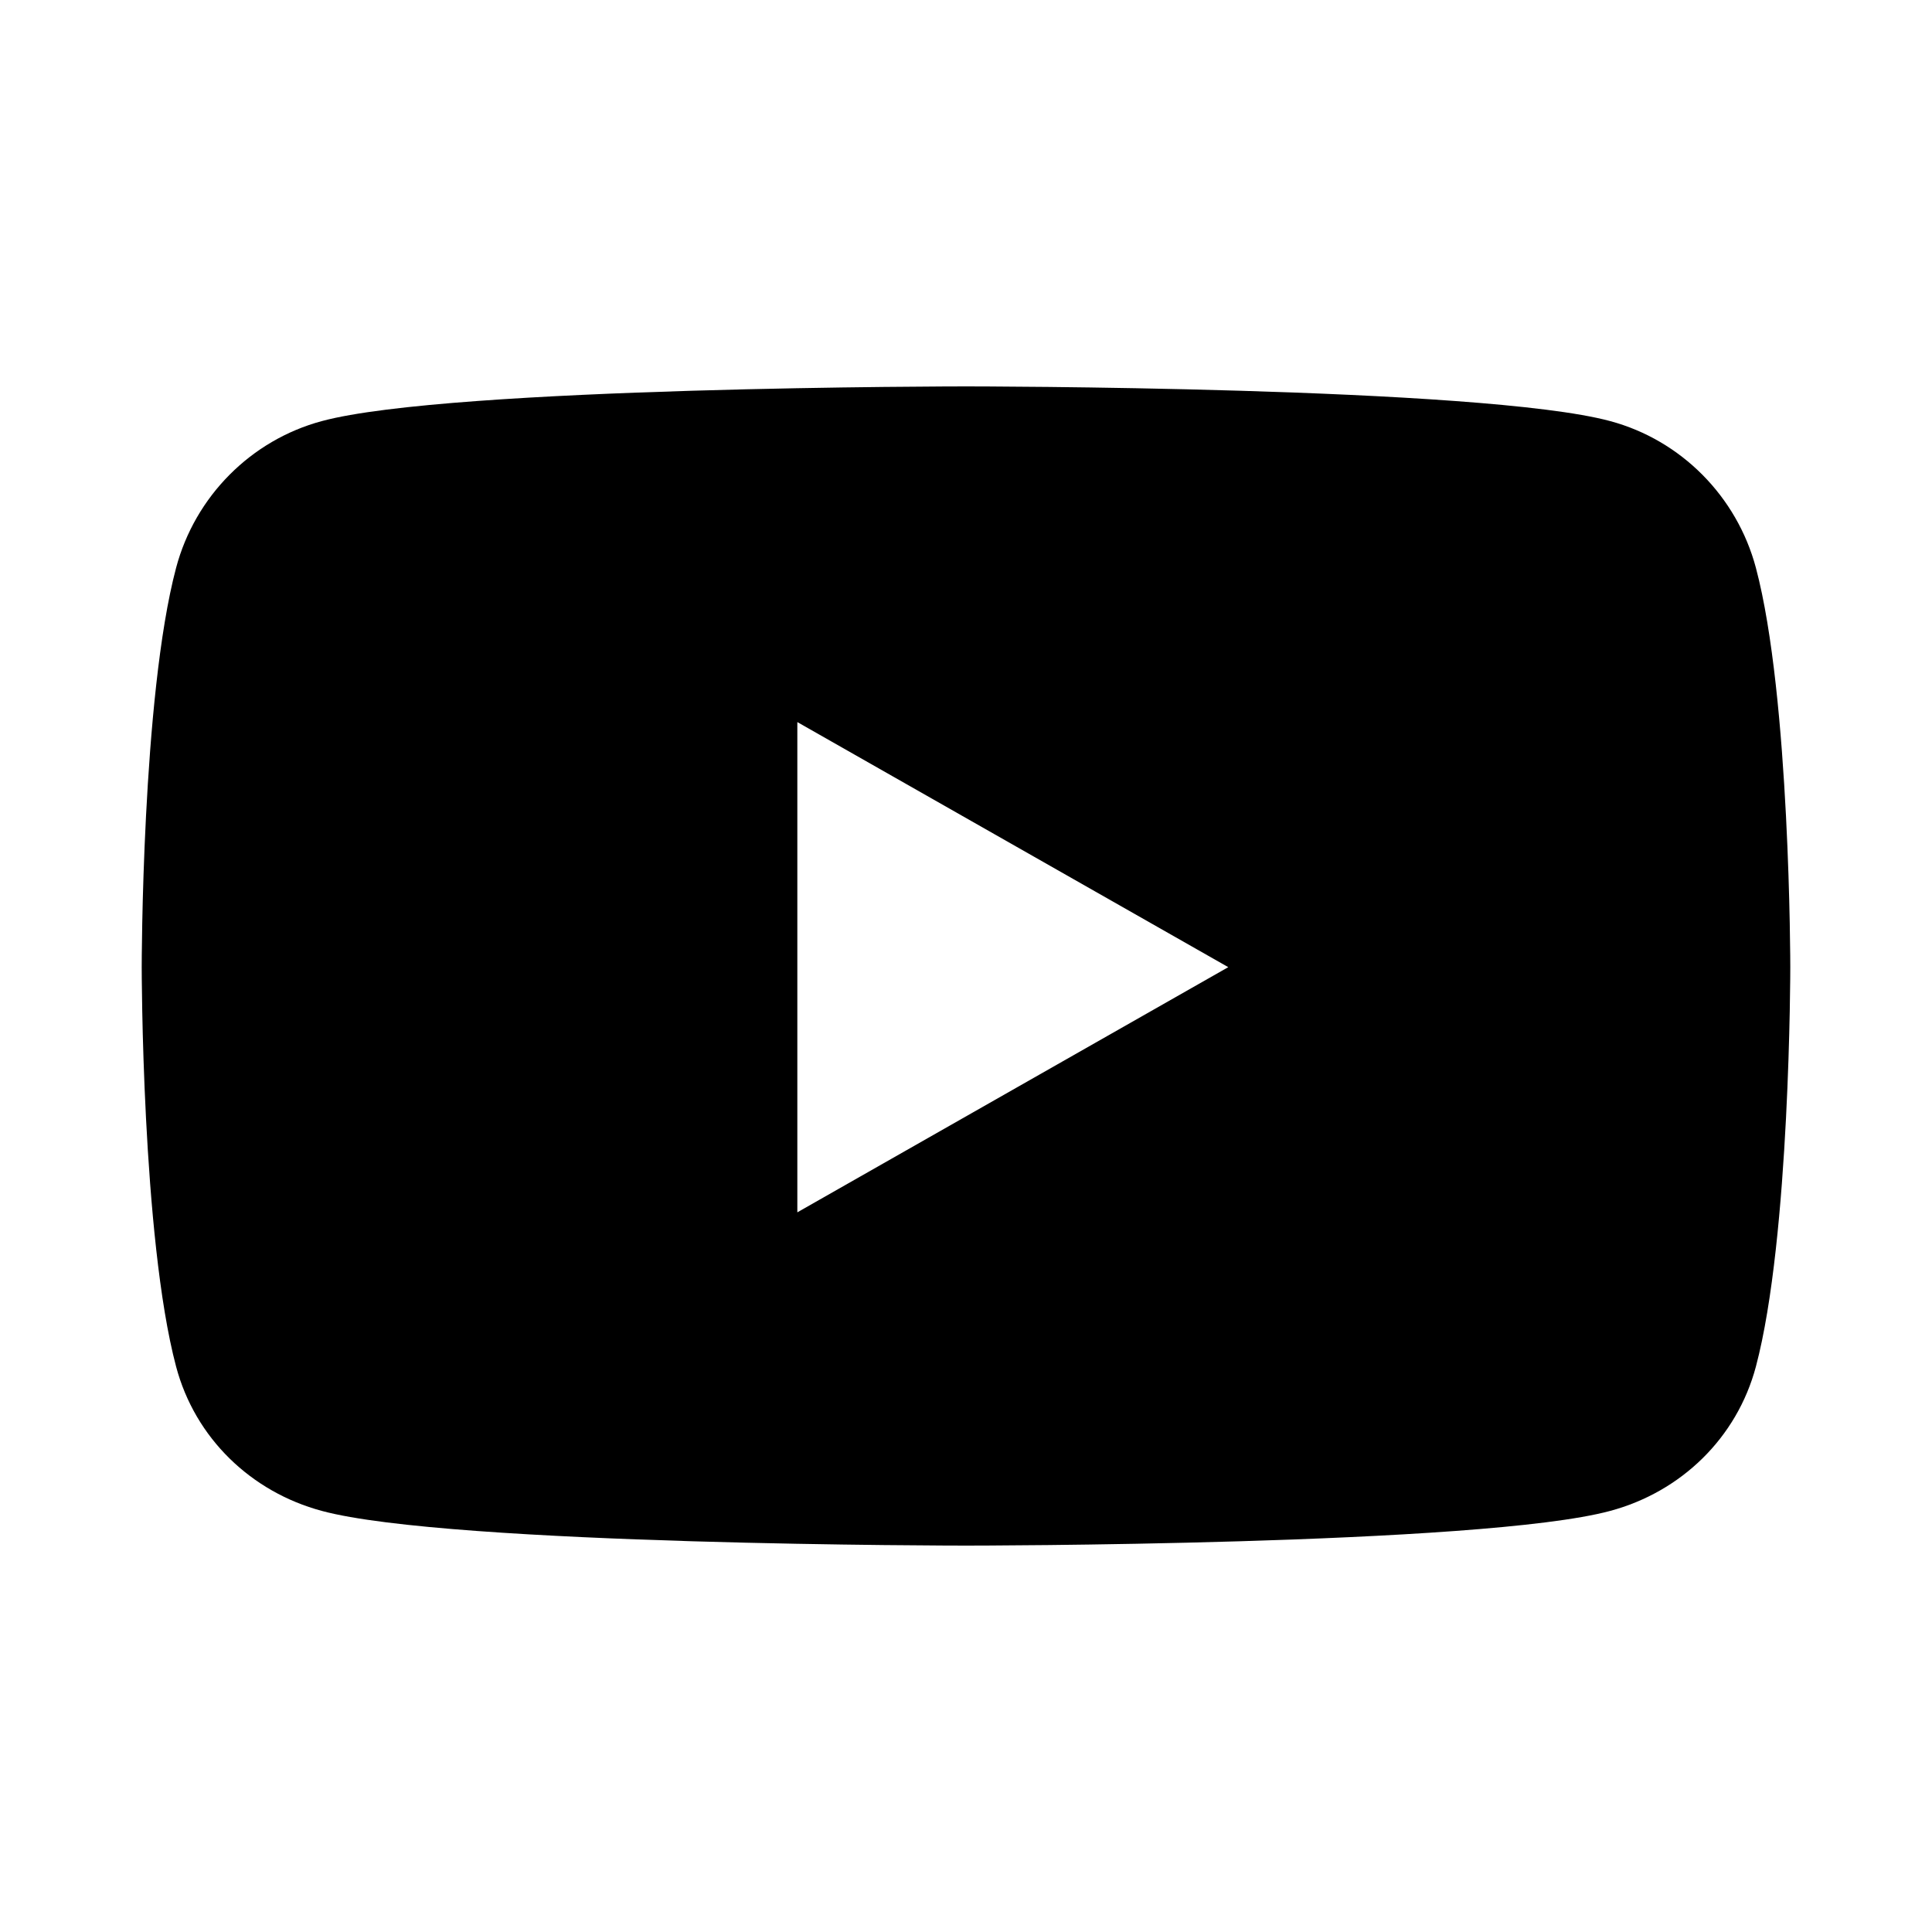
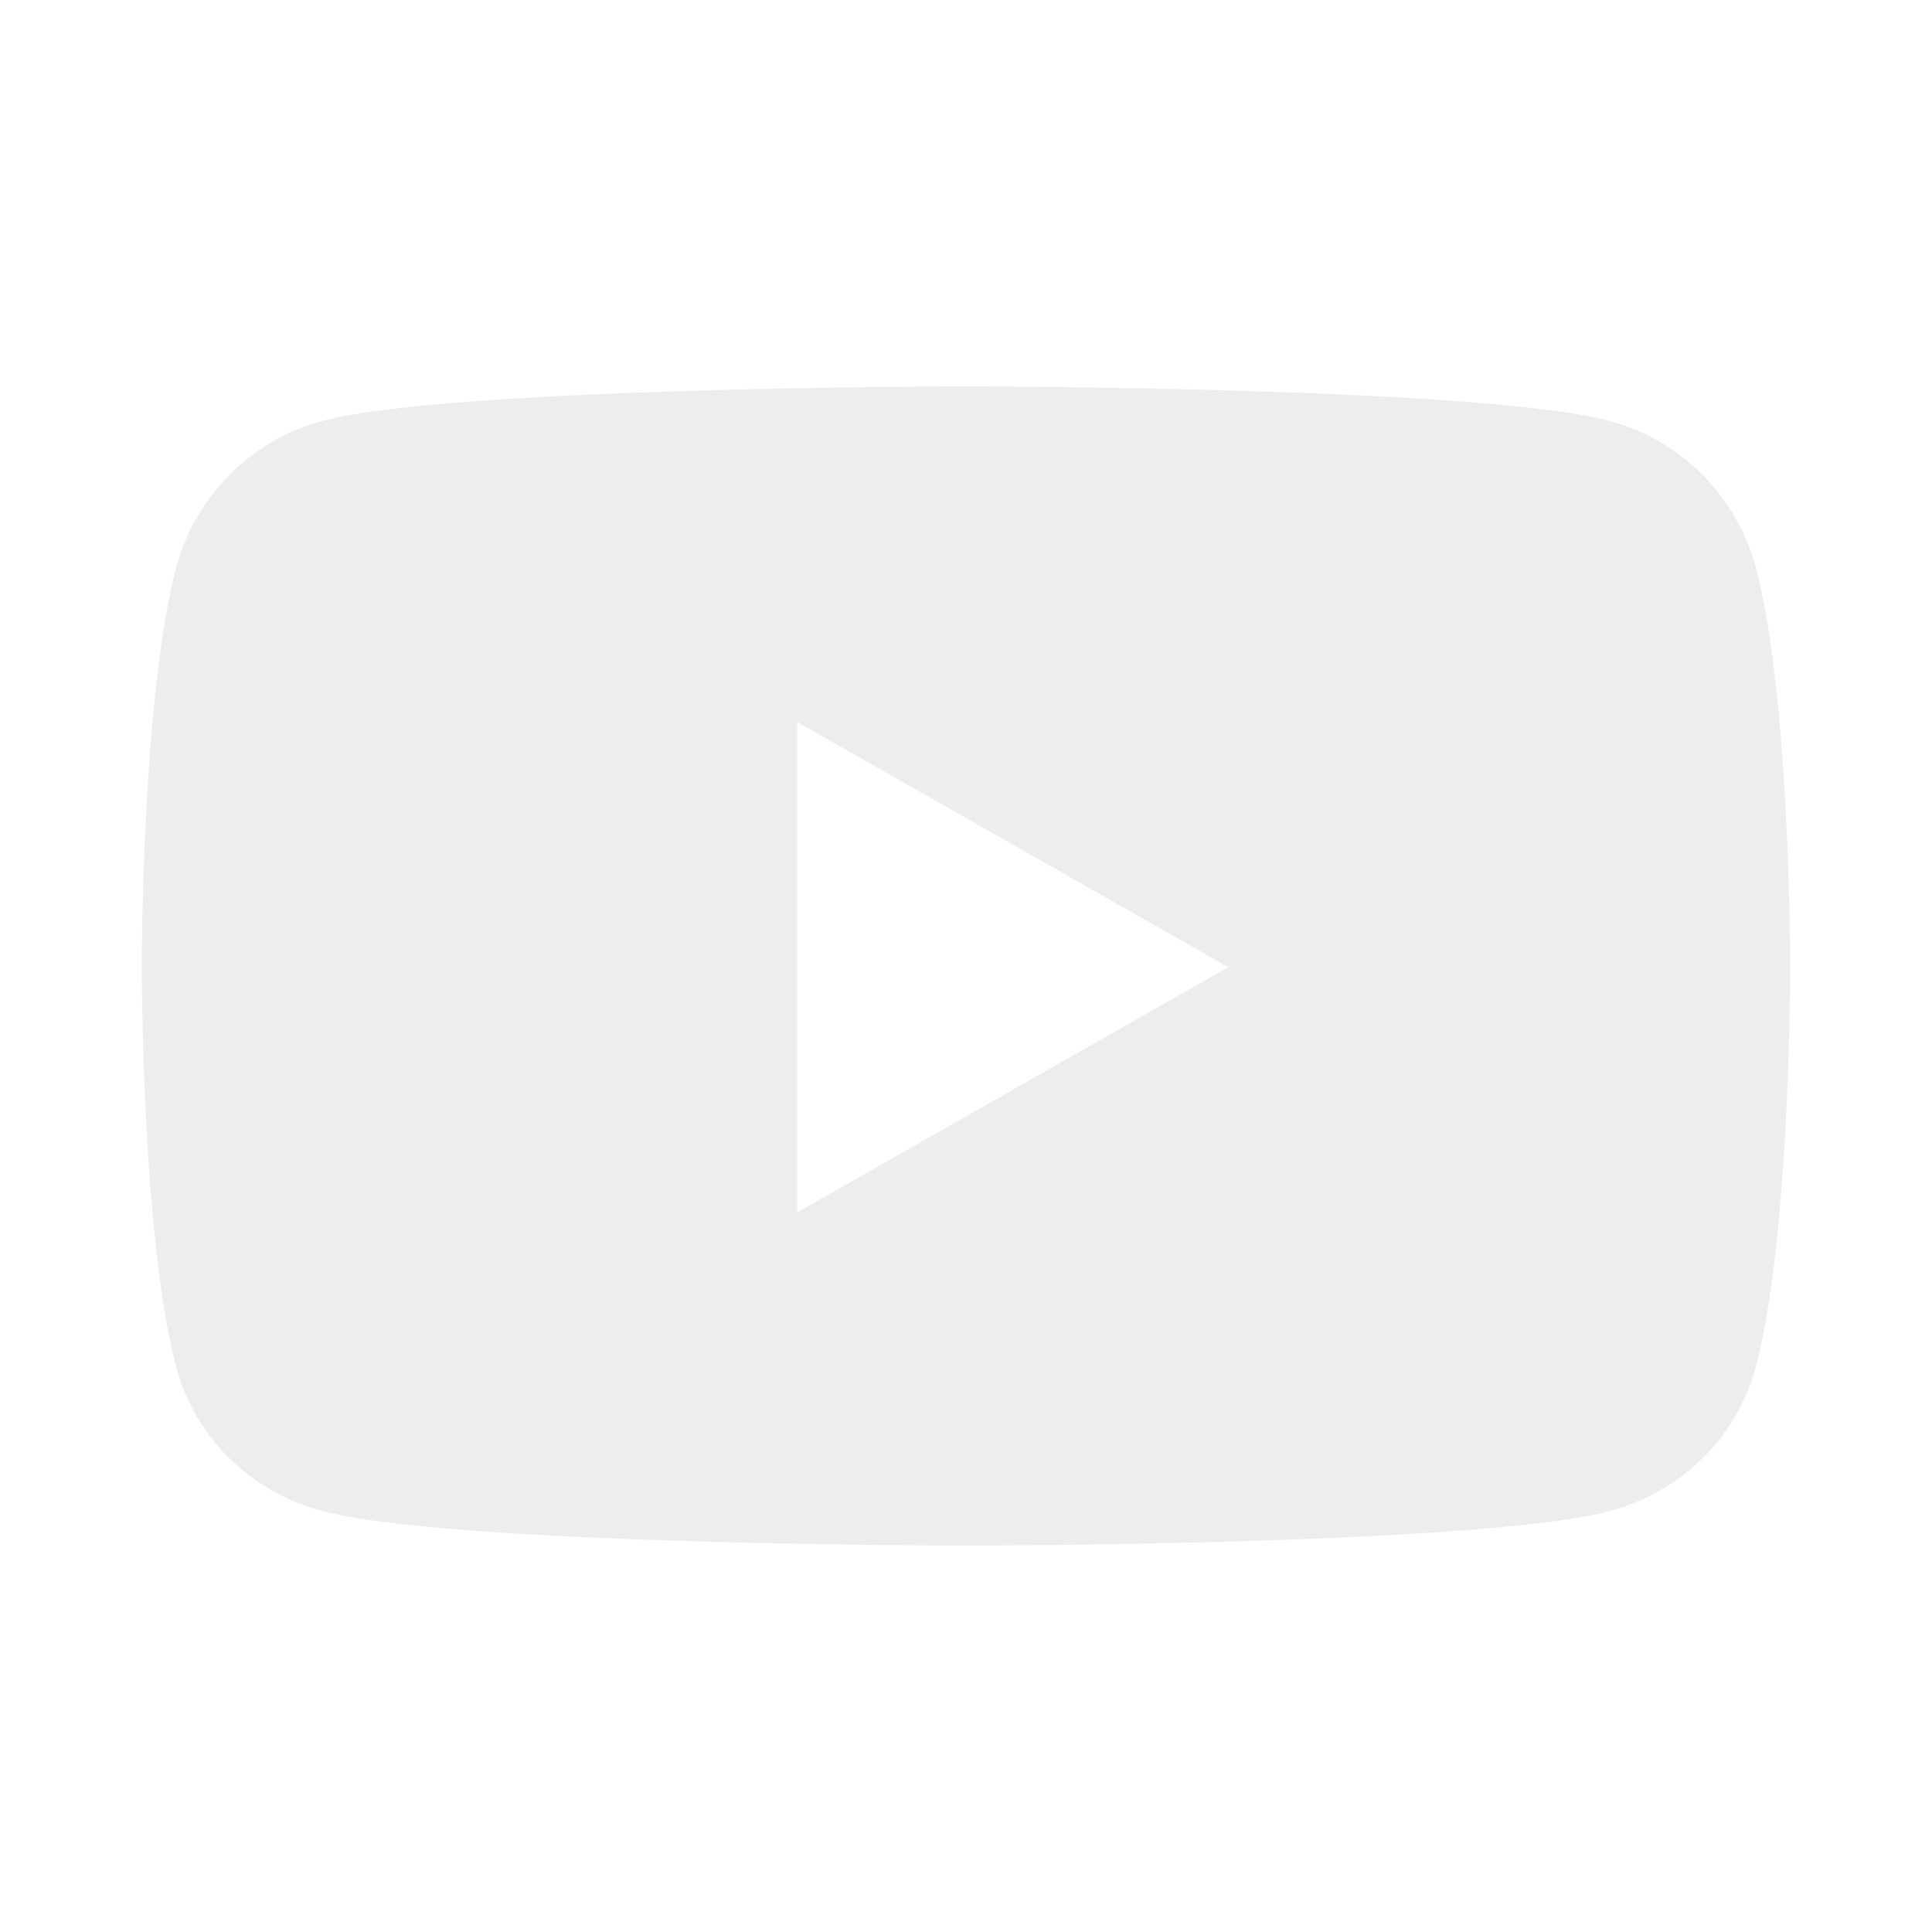
- <svg xmlns="http://www.w3.org/2000/svg" width="20" height="20" viewBox="0 0 20 20" fill="none">
-   <path d="M18.177 5.878C17.98 5.139 17.402 4.556 16.668 4.359C15.337 4 10 4 10 4C10 4 4.663 4 3.332 4.359C2.598 4.556 2.019 5.139 1.823 5.878C1.467 7.217 1.467 10.012 1.467 10.012C1.467 10.012 1.467 12.807 1.823 14.147C2.019 14.886 2.598 15.444 3.332 15.641C4.663 16 10 16 10 16C10 16 15.337 16 16.668 15.641C17.402 15.444 17.98 14.886 18.177 14.147C18.533 12.807 18.533 10.012 18.533 10.012C18.533 10.012 18.533 7.217 18.177 5.878ZM8.254 12.55V7.475L12.715 10.012L8.254 12.55Z" fill="currentColor" />
+ <svg xmlns="http://www.w3.org/2000/svg" width="25" height="25" viewBox="0 0 20 20" fill="none">
+   <path d="M18.177 5.878C17.98 5.139 17.402 4.556 16.668 4.359C15.337 4 10 4 10 4C10 4 4.663 4 3.332 4.359C2.598 4.556 2.019 5.139 1.823 5.878C1.467 7.217 1.467 10.012 1.467 10.012C1.467 10.012 1.467 12.807 1.823 14.147C2.019 14.886 2.598 15.444 3.332 15.641C4.663 16 10 16 10 16C10 16 15.337 16 16.668 15.641C17.402 15.444 17.98 14.886 18.177 14.147C18.533 12.807 18.533 10.012 18.533 10.012C18.533 10.012 18.533 7.217 18.177 5.878ZM8.254 12.55V7.475L12.715 10.012L8.254 12.55Z" fill="#ECEDEE" />
</svg>
